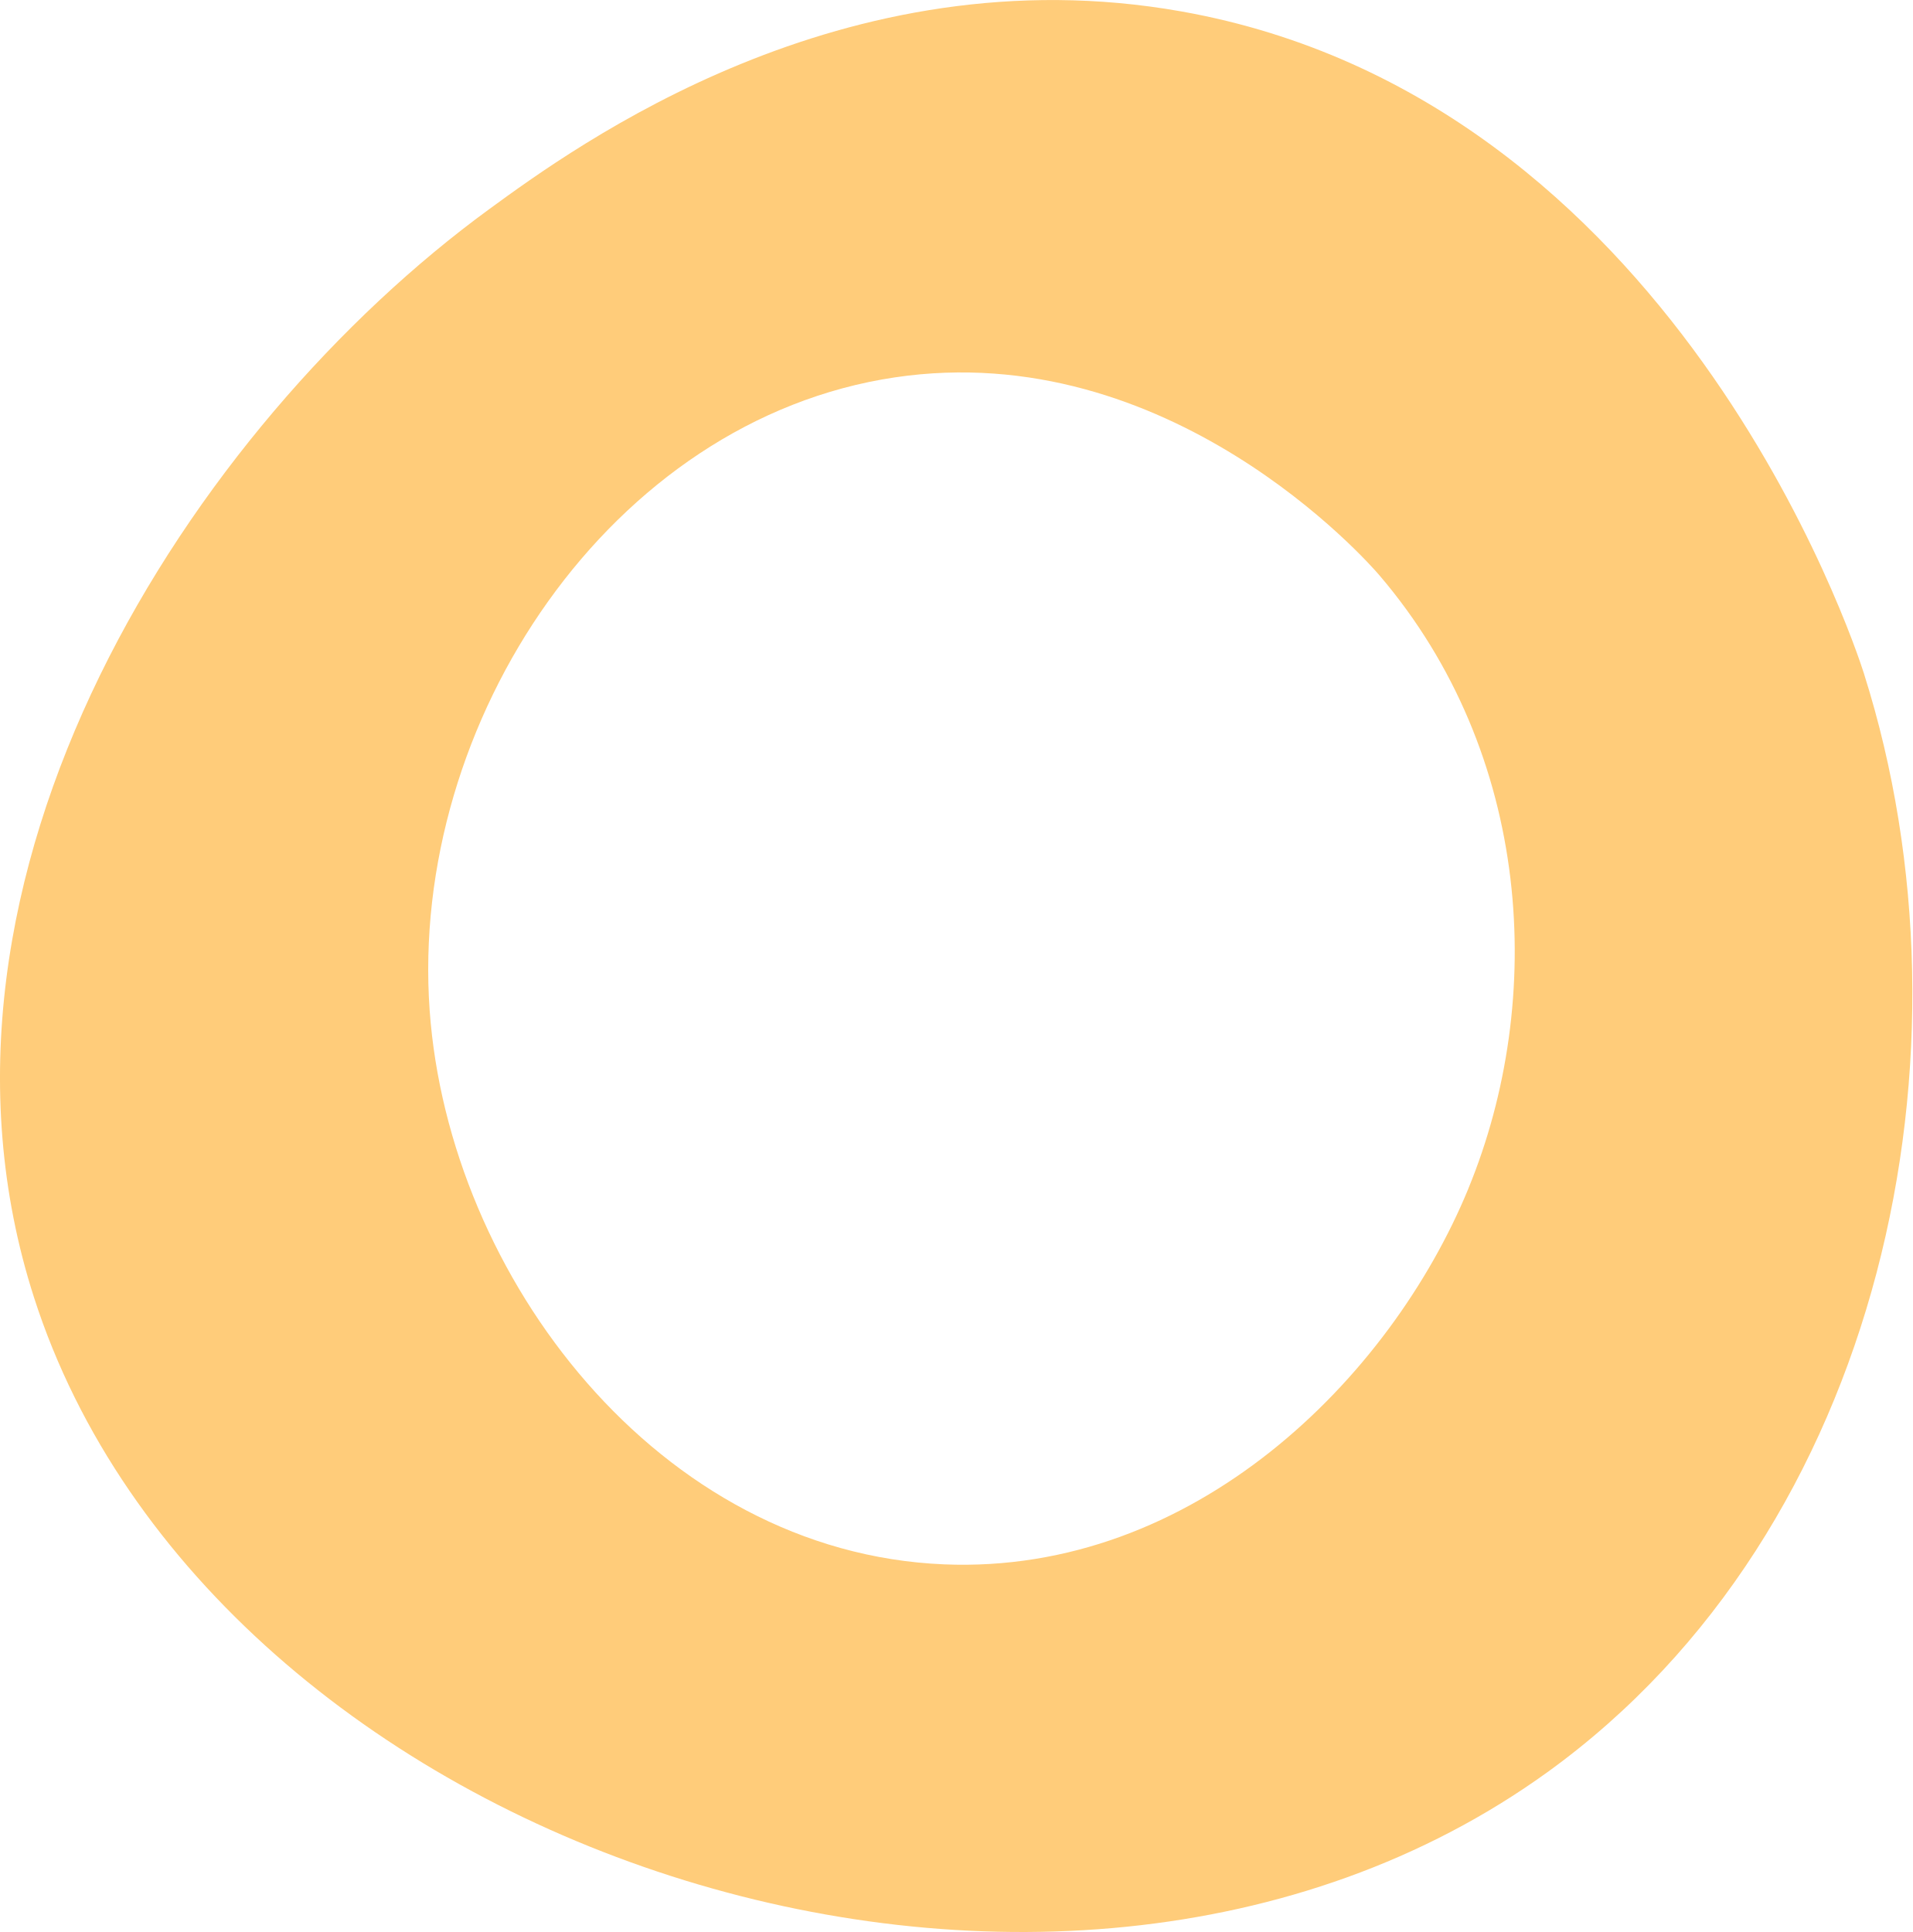
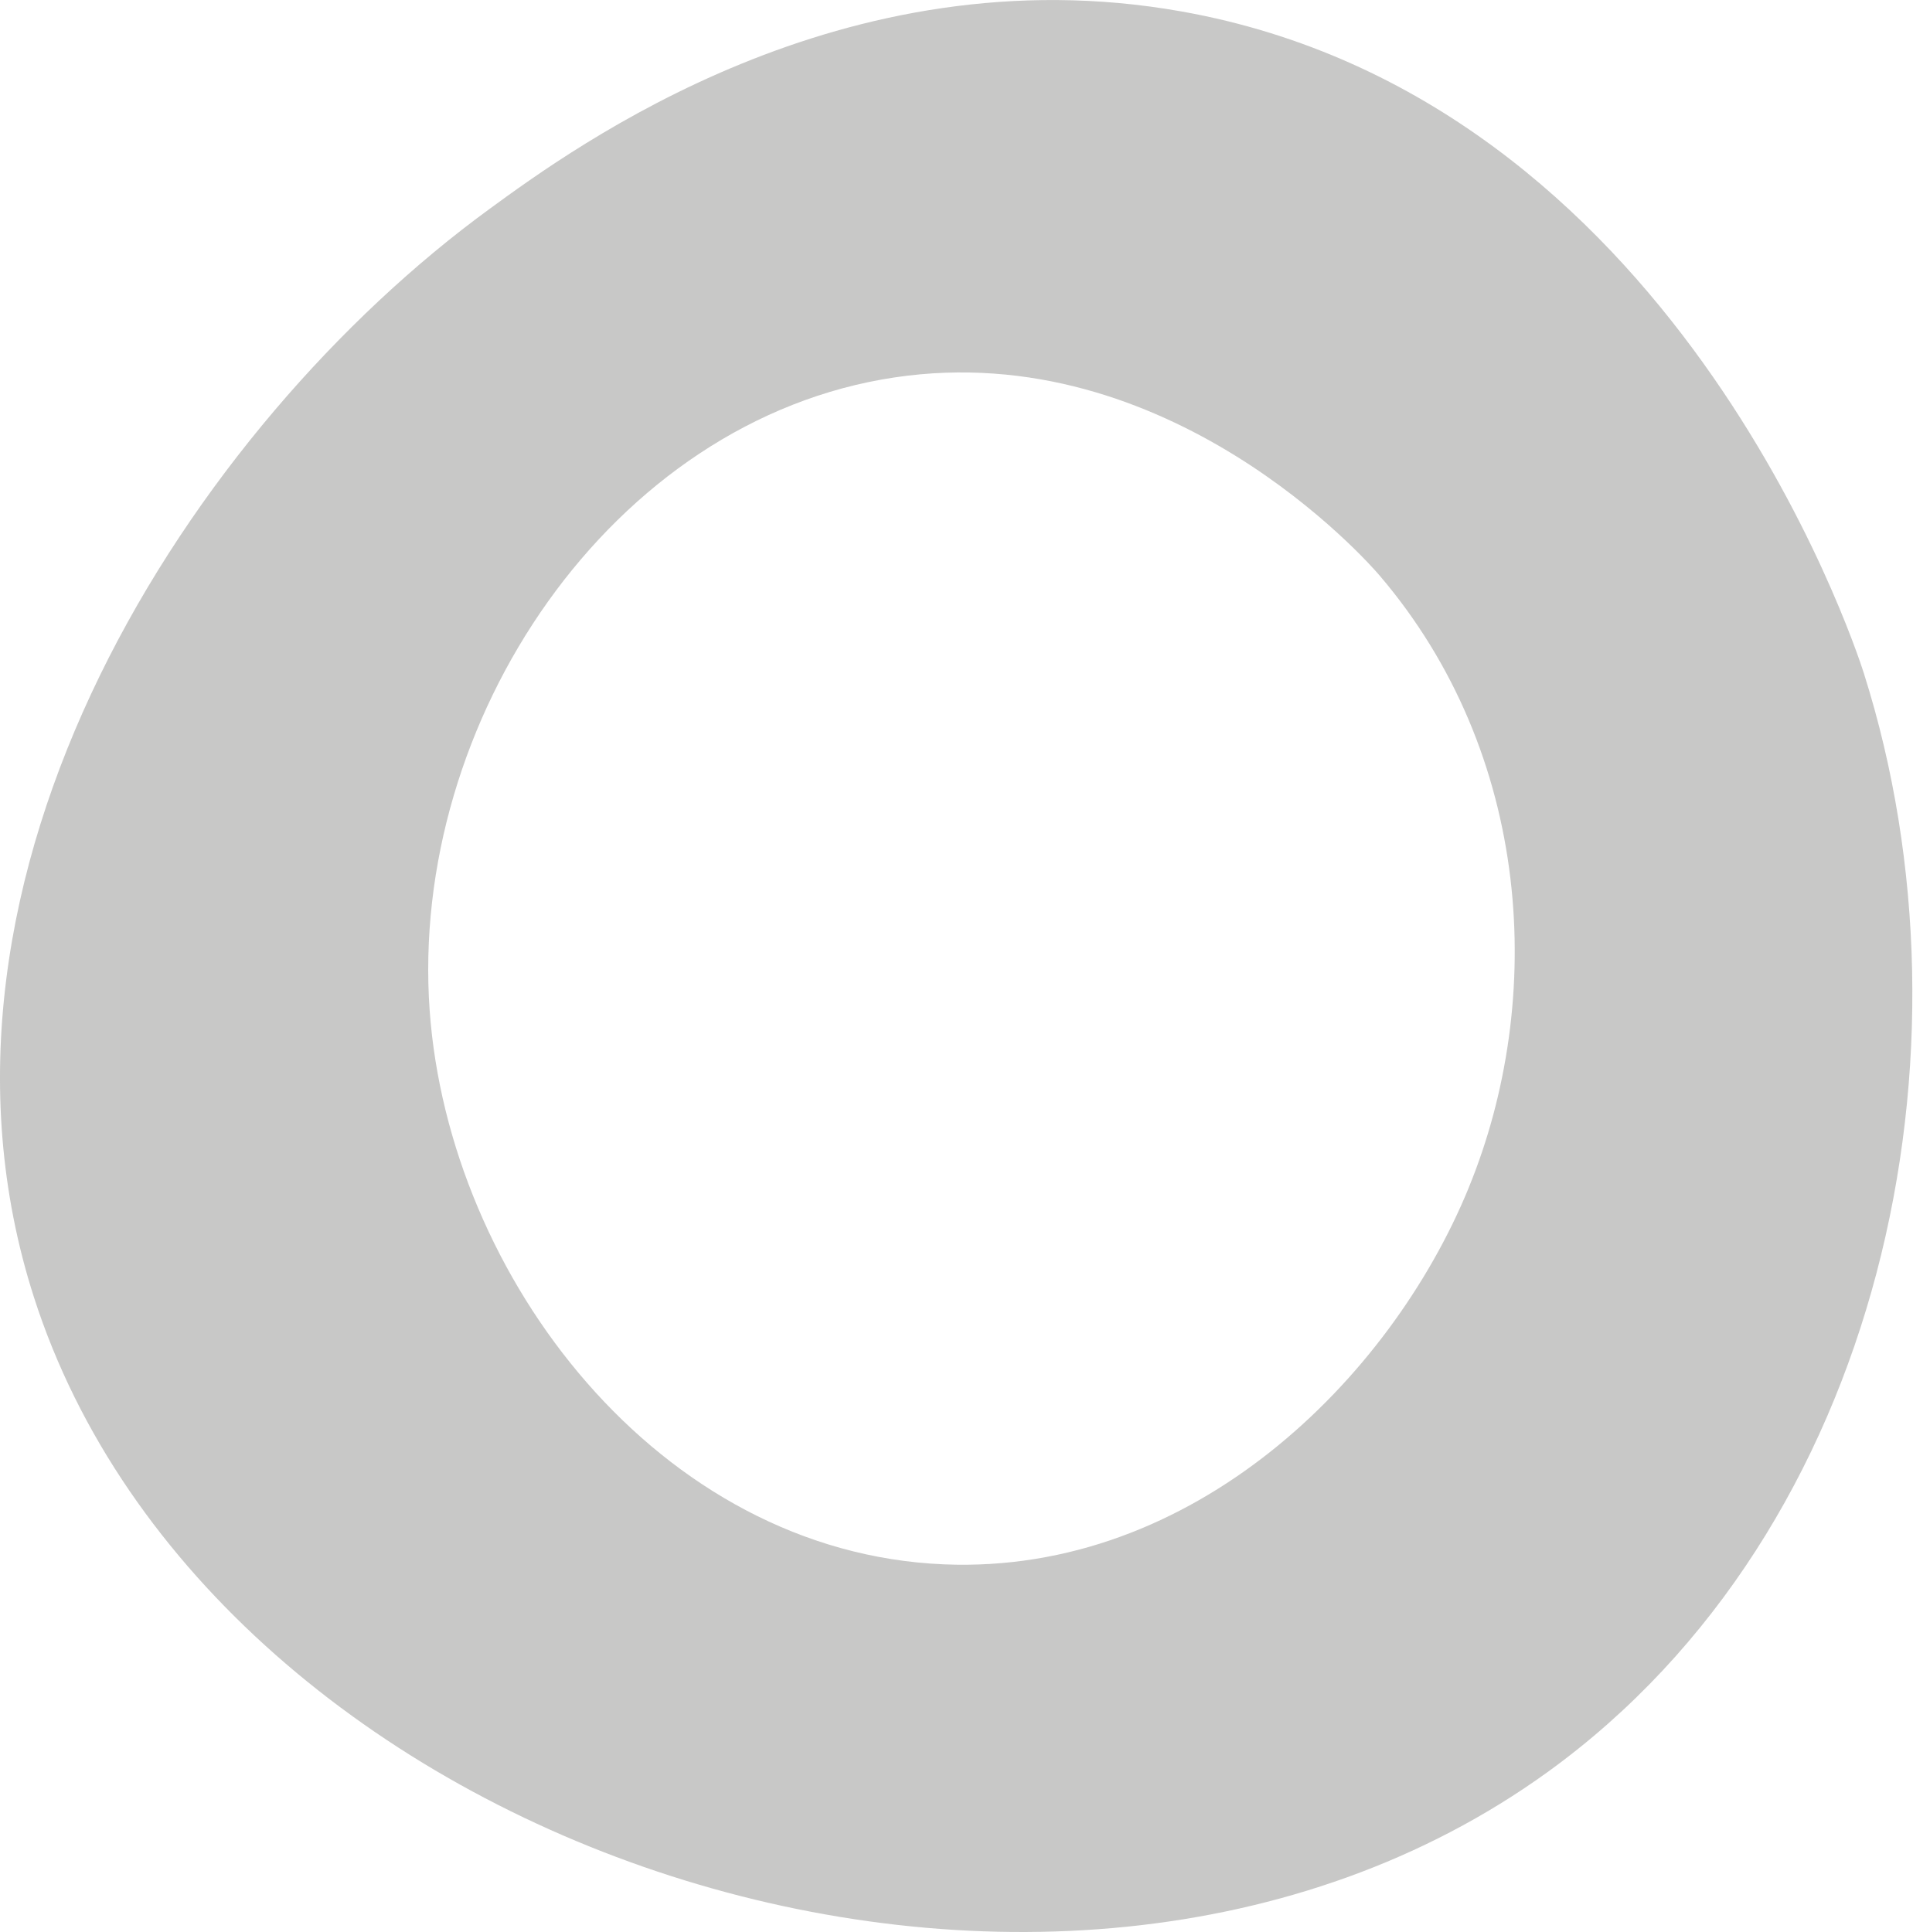
<svg xmlns="http://www.w3.org/2000/svg" id="Layer_2" data-name="Layer 2" viewBox="0 0 542.34 548">
  <defs>
    <style>
      .cls-1 {
-         fill: #ffcc7a;
+         fill: #61605f58;
      }
    </style>
  </defs>
  <g id="Isolation_Mode" data-name="Isolation Mode">
    <path class="cls-1" d="M528.67,191.22c-3.08-9.74-54.29-163.19-193.59-187.97-96.14-17.1-171.85,38.19-196.39,56.11C54.82,120.61-28.84,248.15,9.63,367.97c50.24,156.49,288.46,236.37,429.25,134.67,95.38-68.9,123.49-204.82,89.78-311.42ZM416.44,337.11c-22.19,53.99-77.97,109.54-148.7,106.61-80.9-3.35-140.48-81.53-145.89-157.11-5.87-81.96,51.48-167.56,131.86-179.56,77.81-11.61,134.11,52.17,137.47,56.11,43.35,50.74,47.31,120.28,25.25,173.95Z" />
  </g>
</svg>
